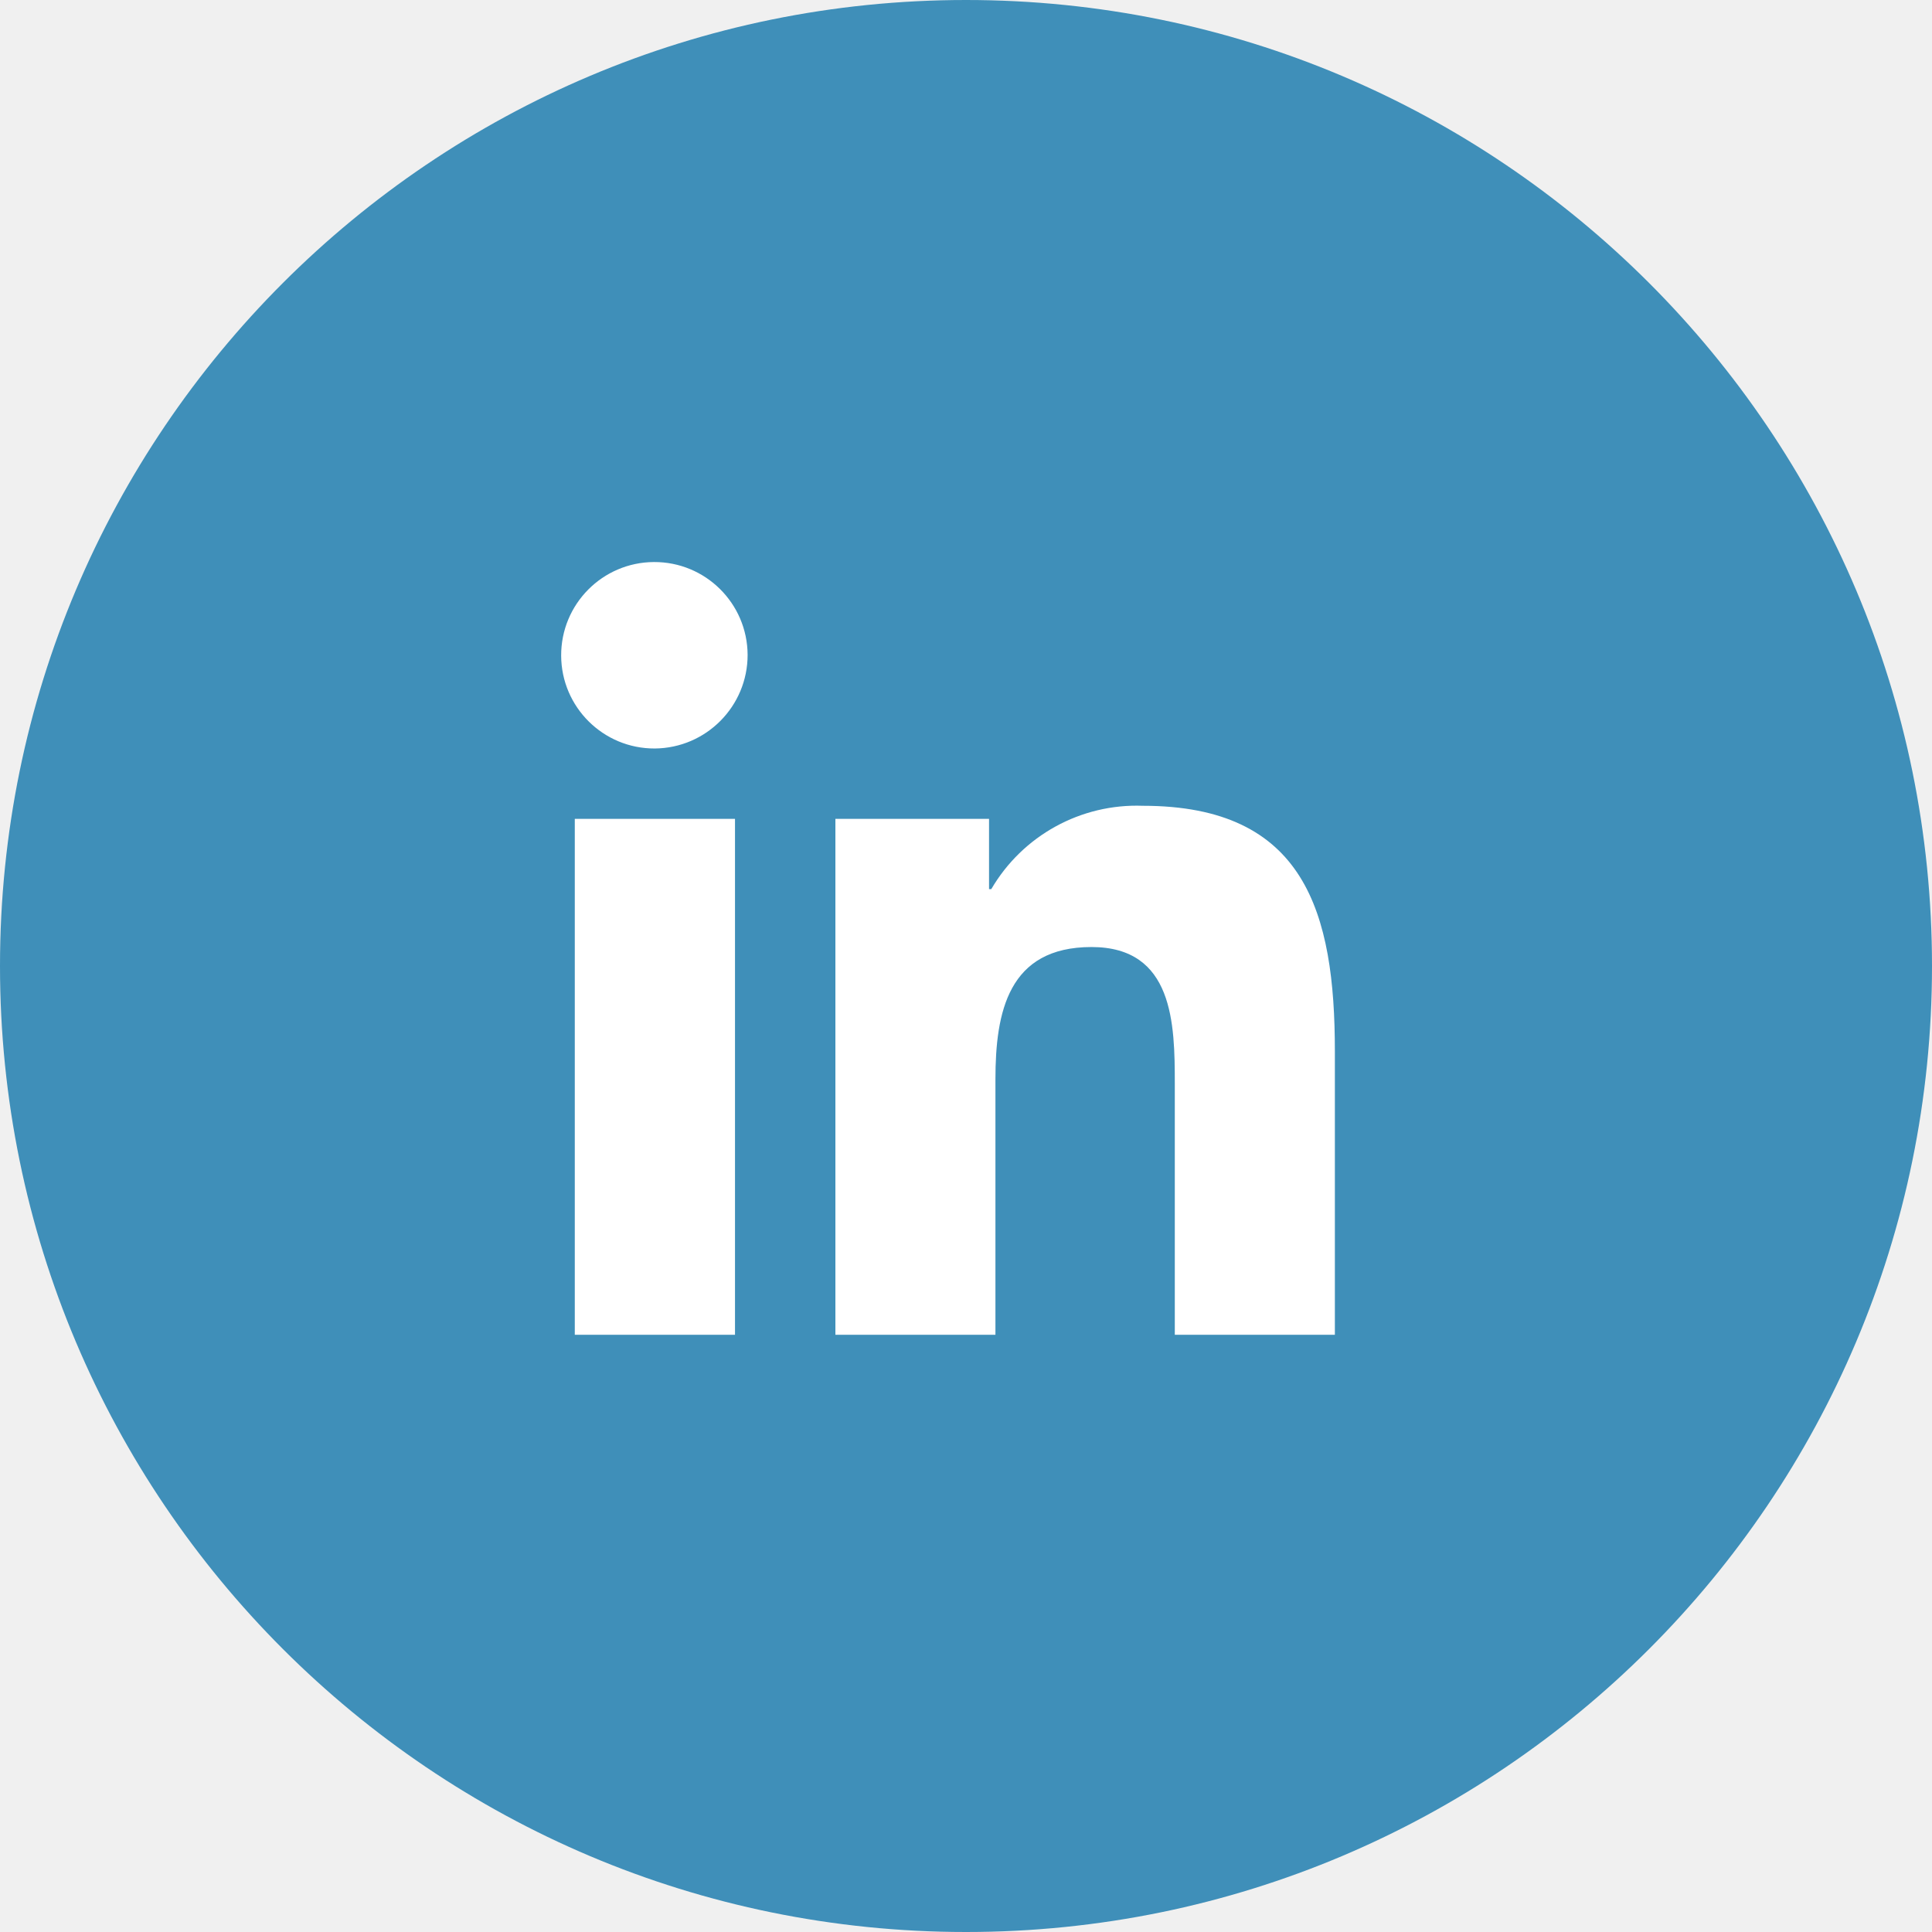
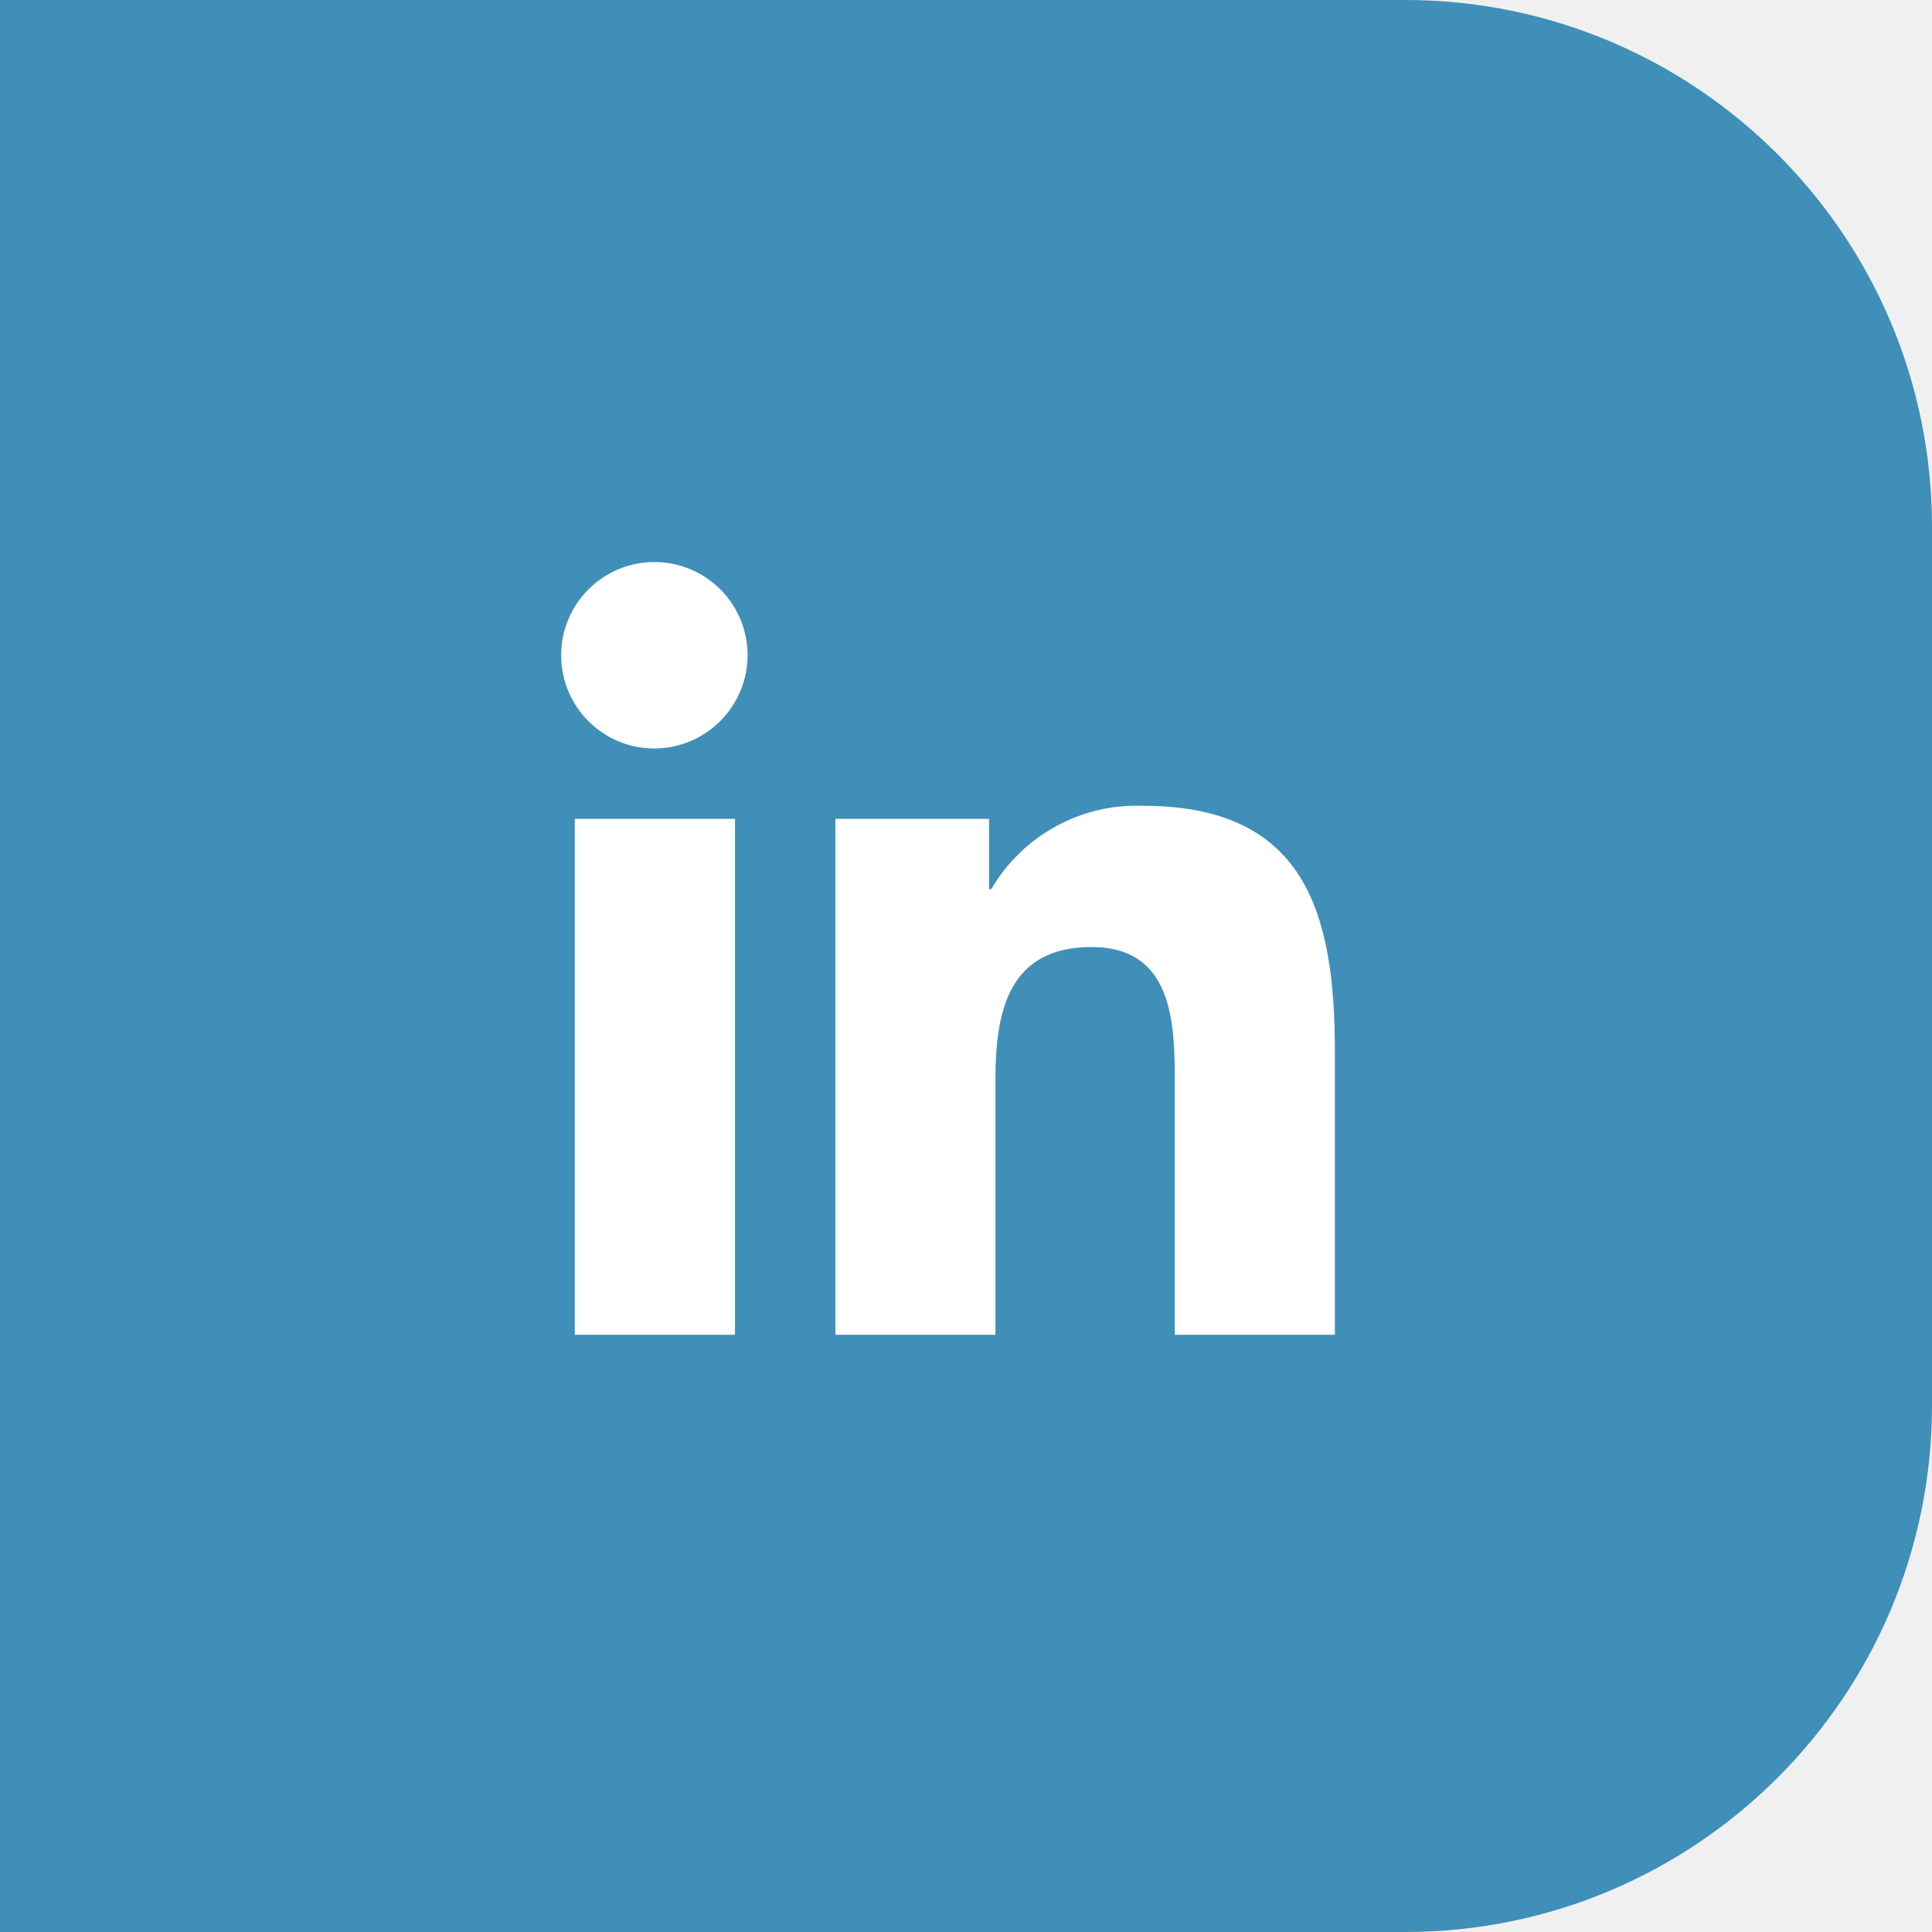
<svg xmlns="http://www.w3.org/2000/svg" width="55" height="55" viewBox="0 0 55 55">
  <g id="LinkedIn" transform="translate(-15 -3780)">
    <circle id="Ellipse_54" data-name="Ellipse 54" cx="27.5" cy="27.5" r="27.5" transform="translate(15 3780)" fill="#3f8fb9" />
+     <path id="Rectangle_84" data-name="Rectangle 84" d="M0,0H40A15,15,0,0,1,55,15V40A15,15,0,0,1,40,55H0a0,0,0,0,1,0,0V0A0,0,0,0,1,0,0Z" transform="translate(15 3780)" fill="#3f8fb9" />
    <path id="Icon_awesome-linkedin-in" data-name="Icon awesome-linkedin-in" d="M4.924,22H.363V7.312H4.924ZM2.641,5.309A2.654,2.654,0,1,1,5.283,2.642,2.664,2.664,0,0,1,2.641,5.309ZM22,22H17.444v-7.15c0-1.7-.034-3.889-2.371-3.889-2.371,0-2.735,1.851-2.735,3.767V22H7.782V7.312h4.374v2h.064a4.793,4.793,0,0,1,4.316-2.372c4.616,0,5.465,3.04,5.465,6.988V22Z" transform="translate(31 3795.999)" fill="#fff" />
  </g>
</svg>
